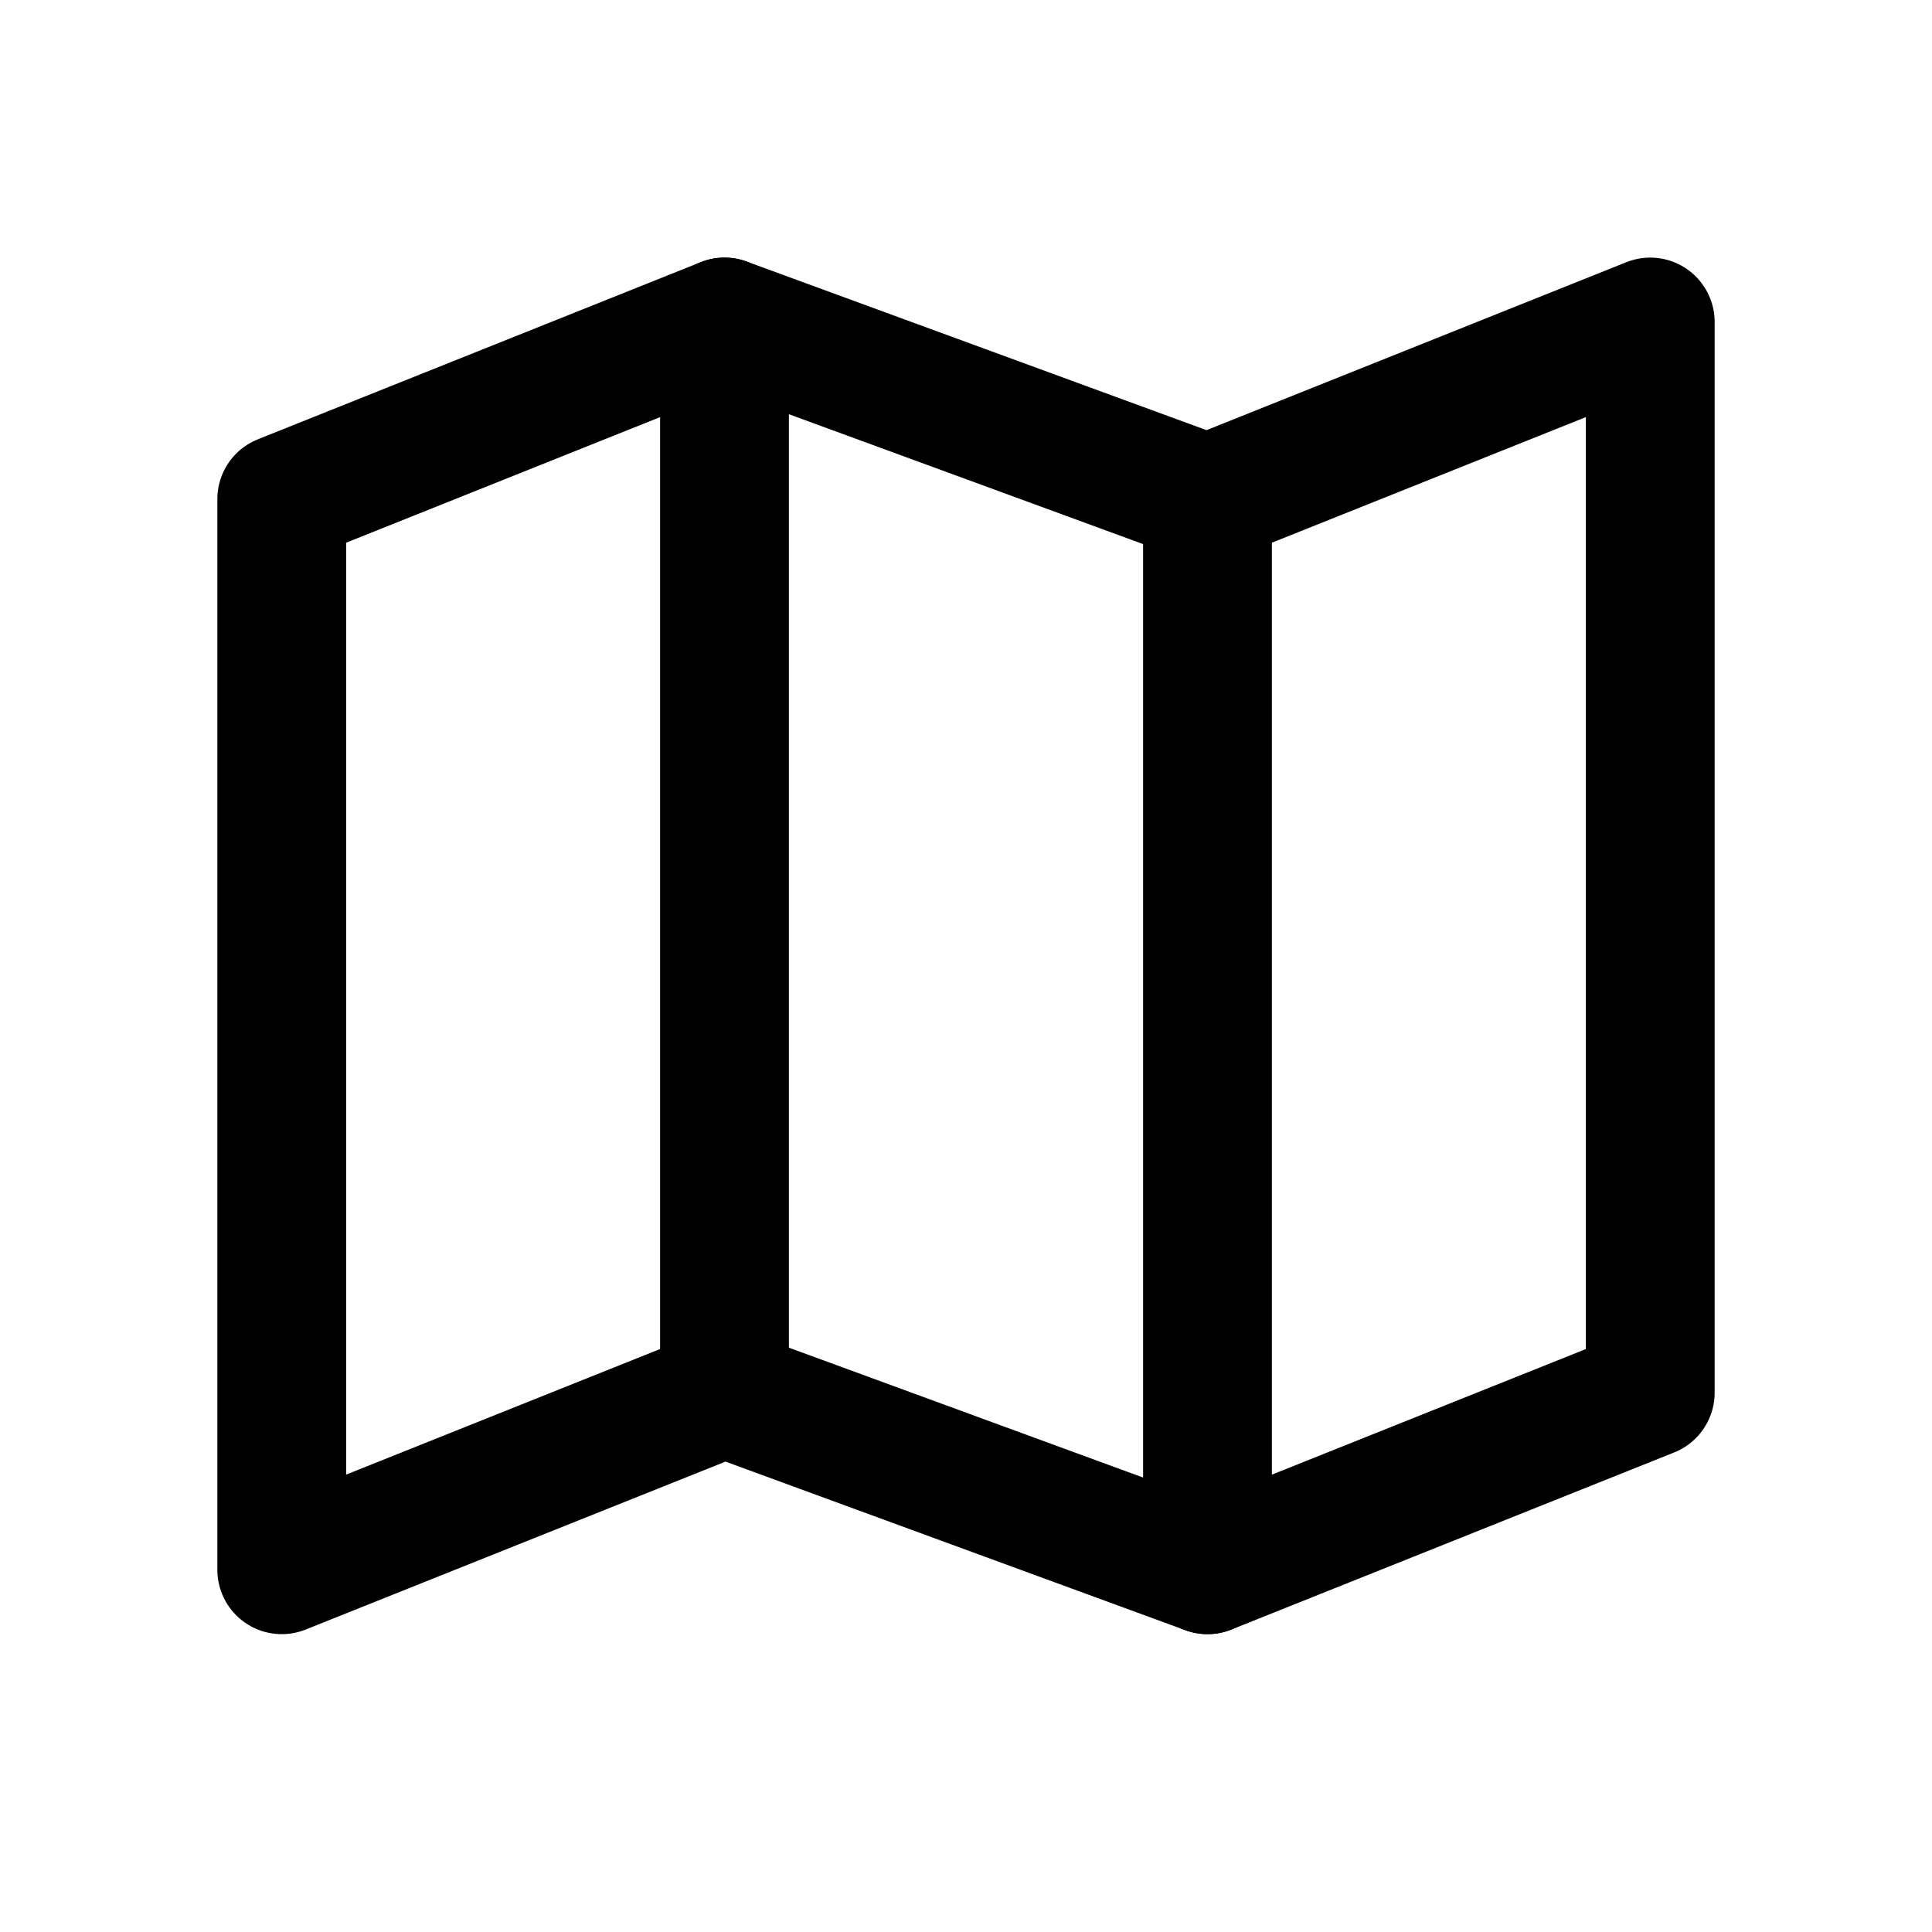
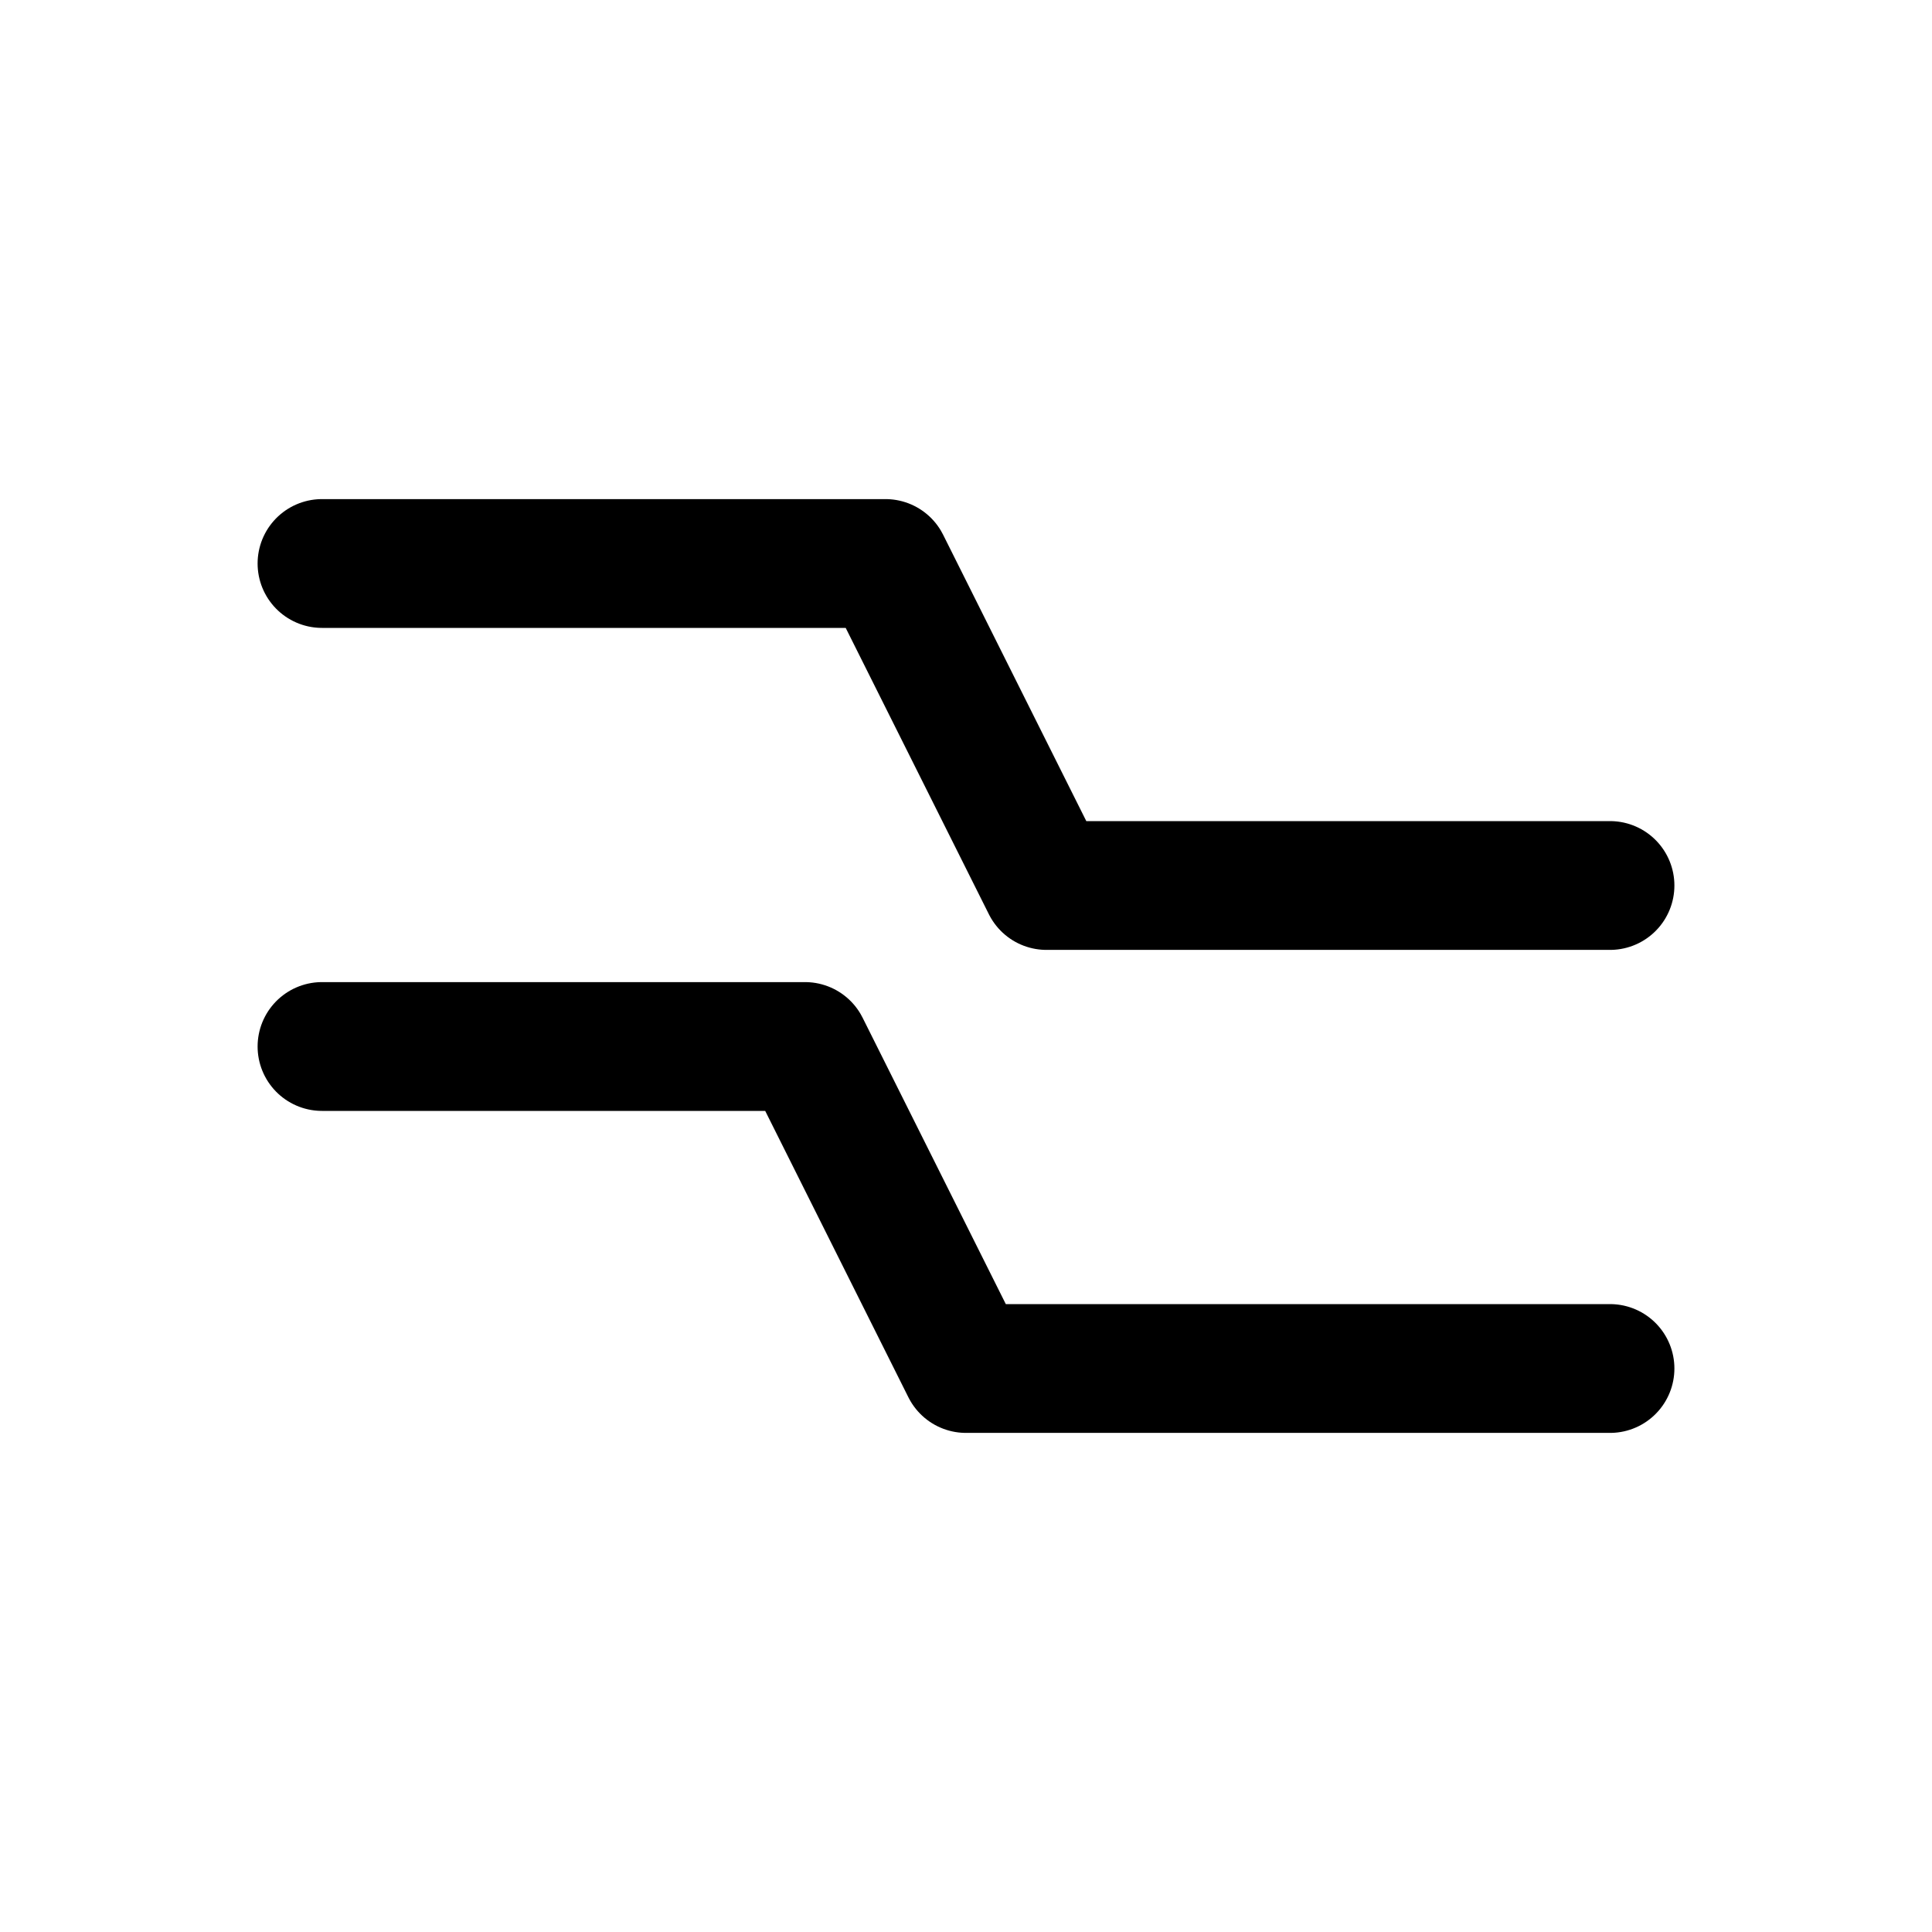
<svg xmlns="http://www.w3.org/2000/svg" width="24" height="24" viewBox="0 0 24 24" fill="none" stroke="currentColor" stroke-width="1.6" stroke-linecap="round" stroke-linejoin="round">
-   <path d="M9 4 3.5 6.2v13.3L9 17.3l6 2.2 5.5-2.2V4L15 6.2 9 4Z" />
-   <path d="M9 4v13.3M15 6.2v13.3" />
+   <path d="M4 7h7l2 4h7M4 13h6l2 4h8" fill="none" />
</svg>
